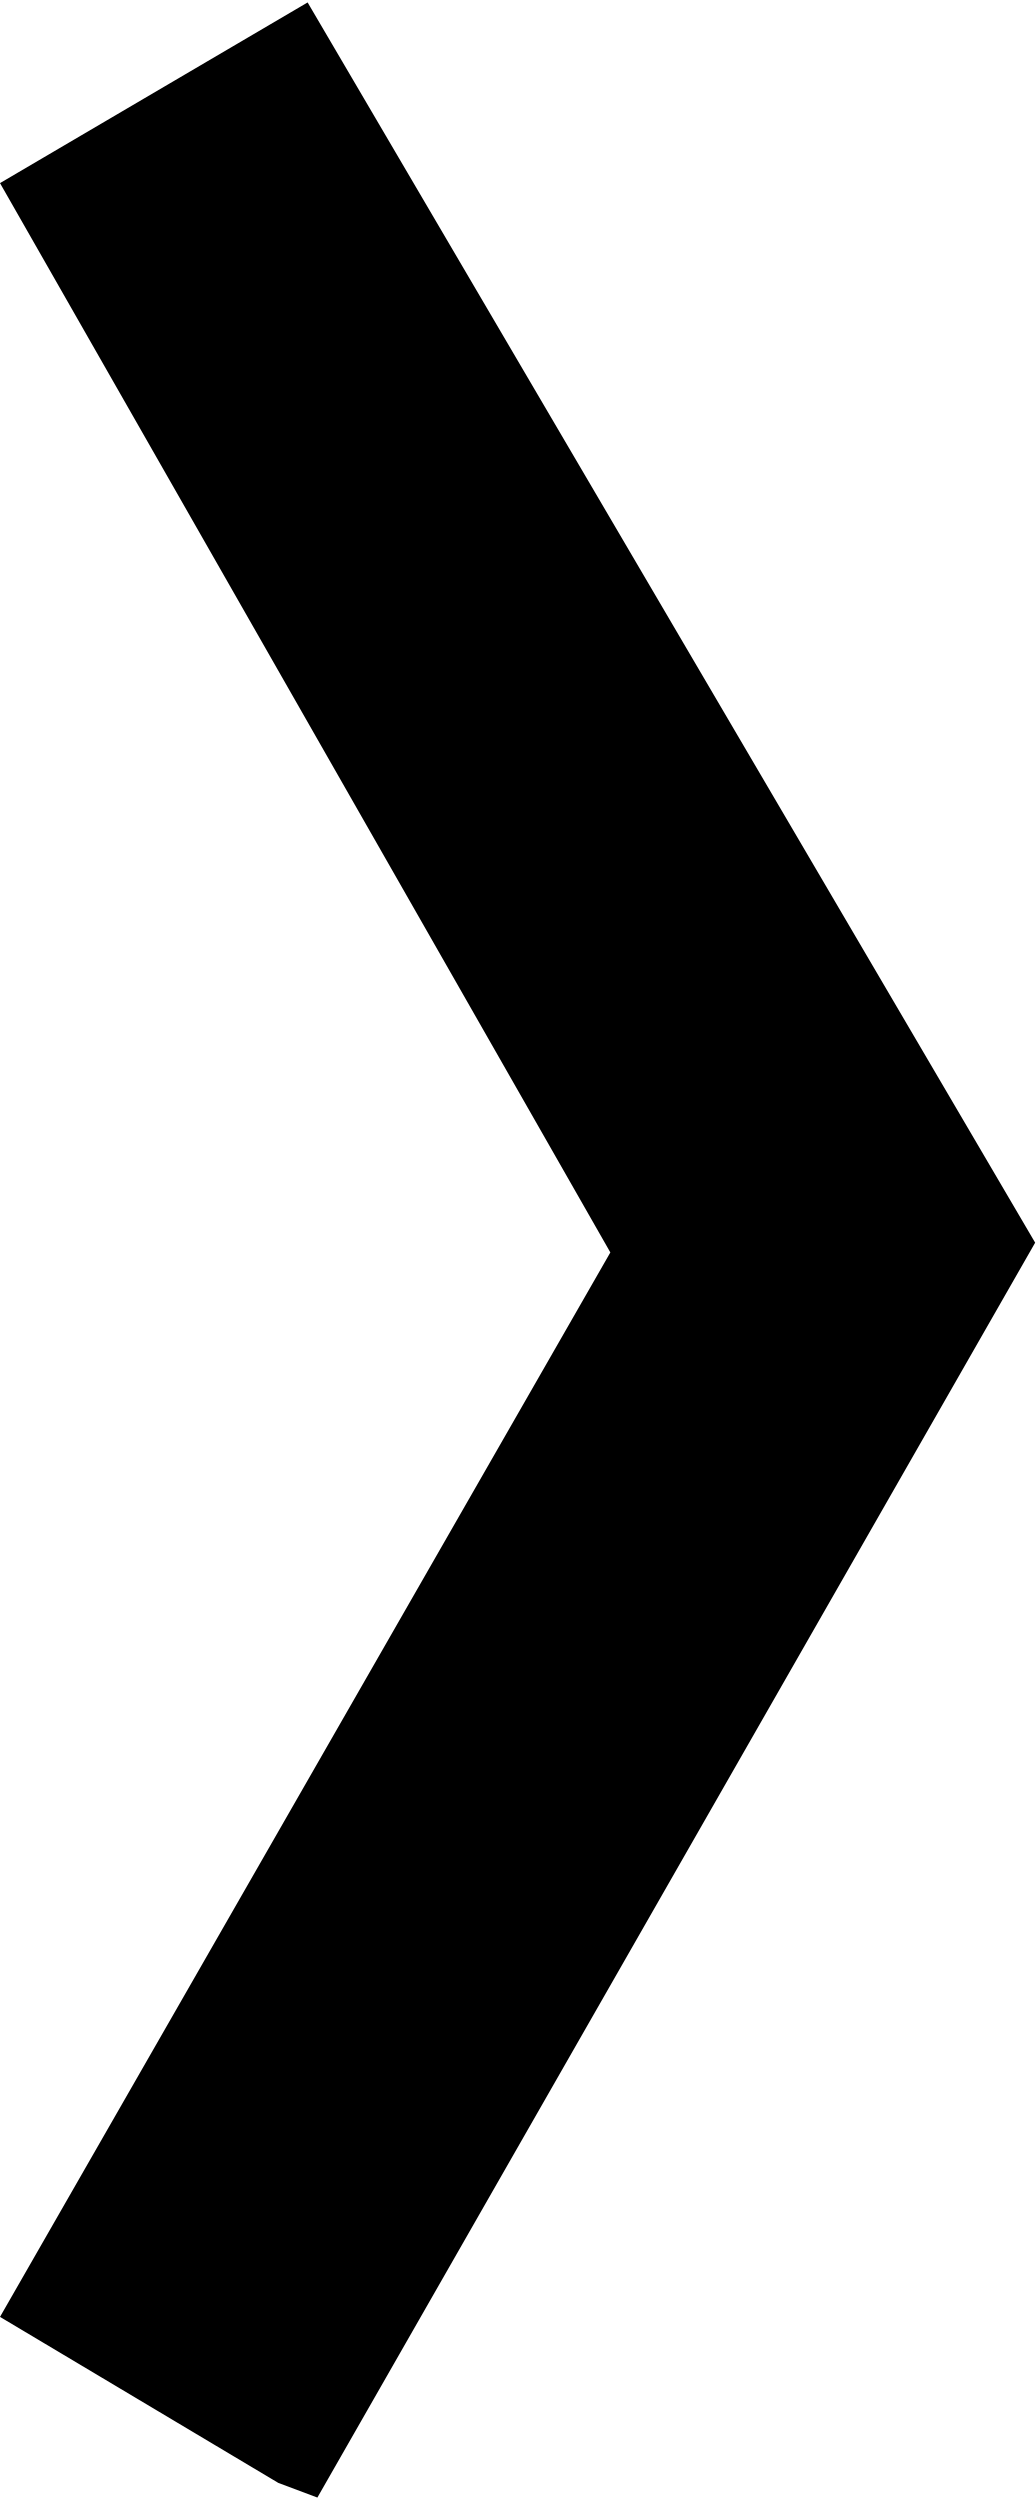
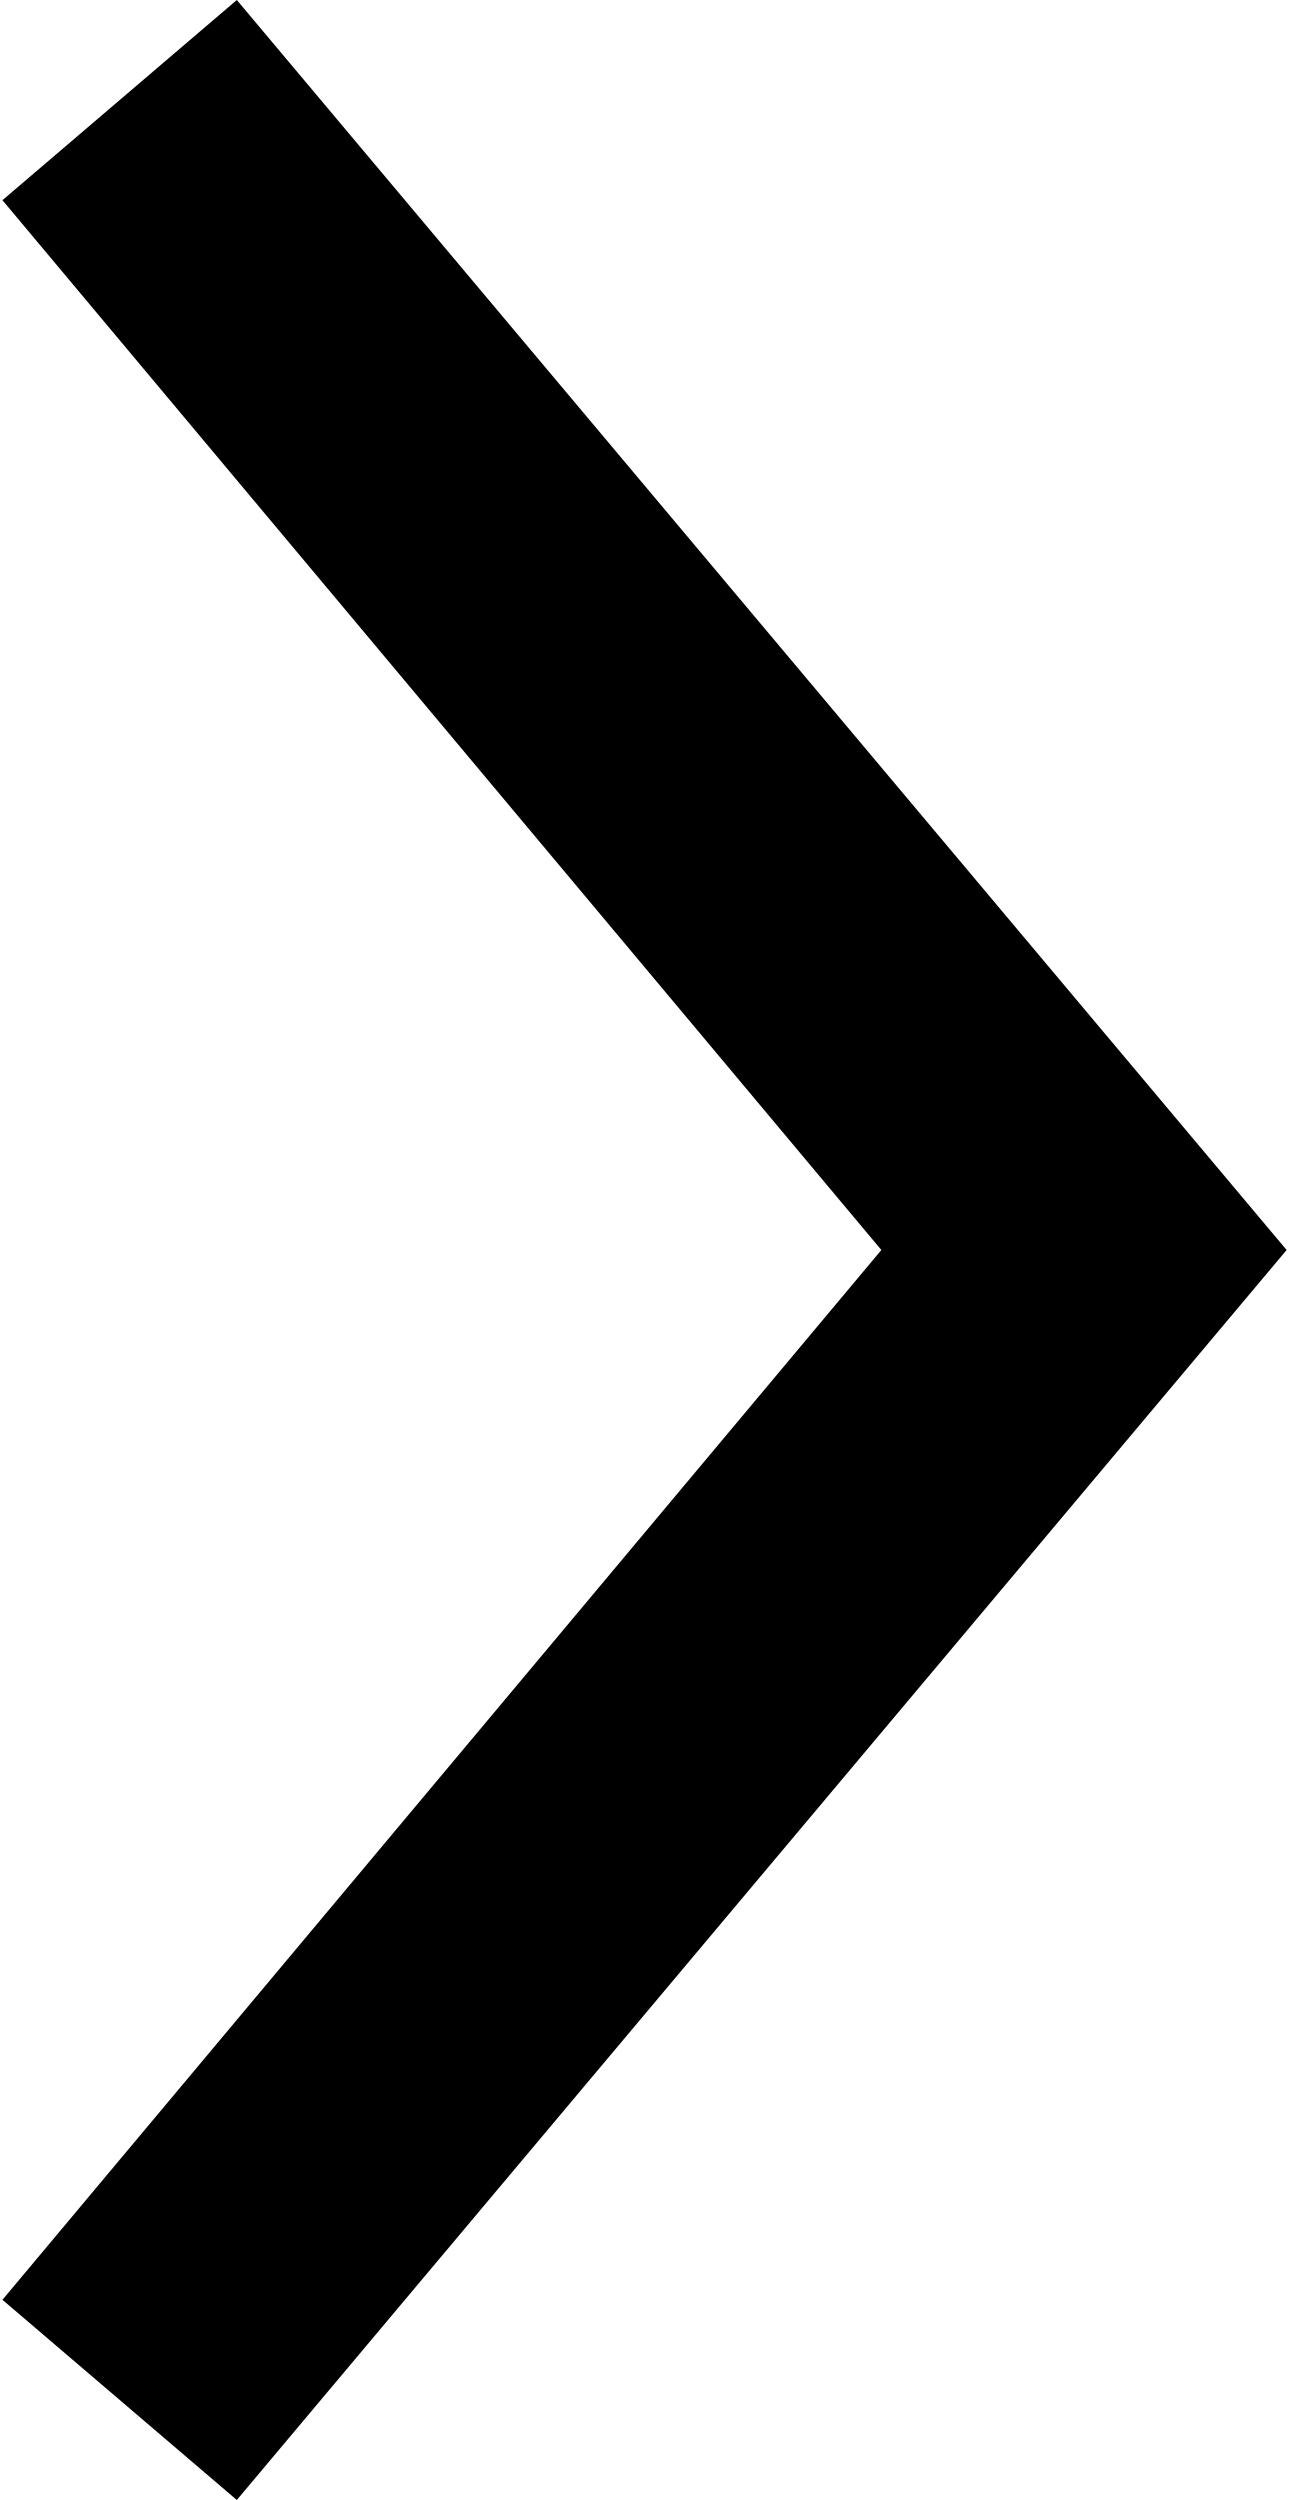
- <svg xmlns="http://www.w3.org/2000/svg" width="212" height="512" viewBox="0 0 212 512">
+ <svg xmlns="http://www.w3.org/2000/svg" width="264" height="512" viewBox="0 0 264 512">
  <defs>
    <style>
      .cls-1 {
        fill-rule: evenodd;
      }
    </style>
  </defs>
-   <path d="M213,1L362,255,215,512l-8-3-57-34q62.493-108.988,125-218Q212.507,147.511,150,38Z" transform="translate(-150 -0.5)" />
+   <path d="M173,0L125,41,305,256,125,471l48,41L388,256Z" transform="translate(-124.5)" />
</svg>
